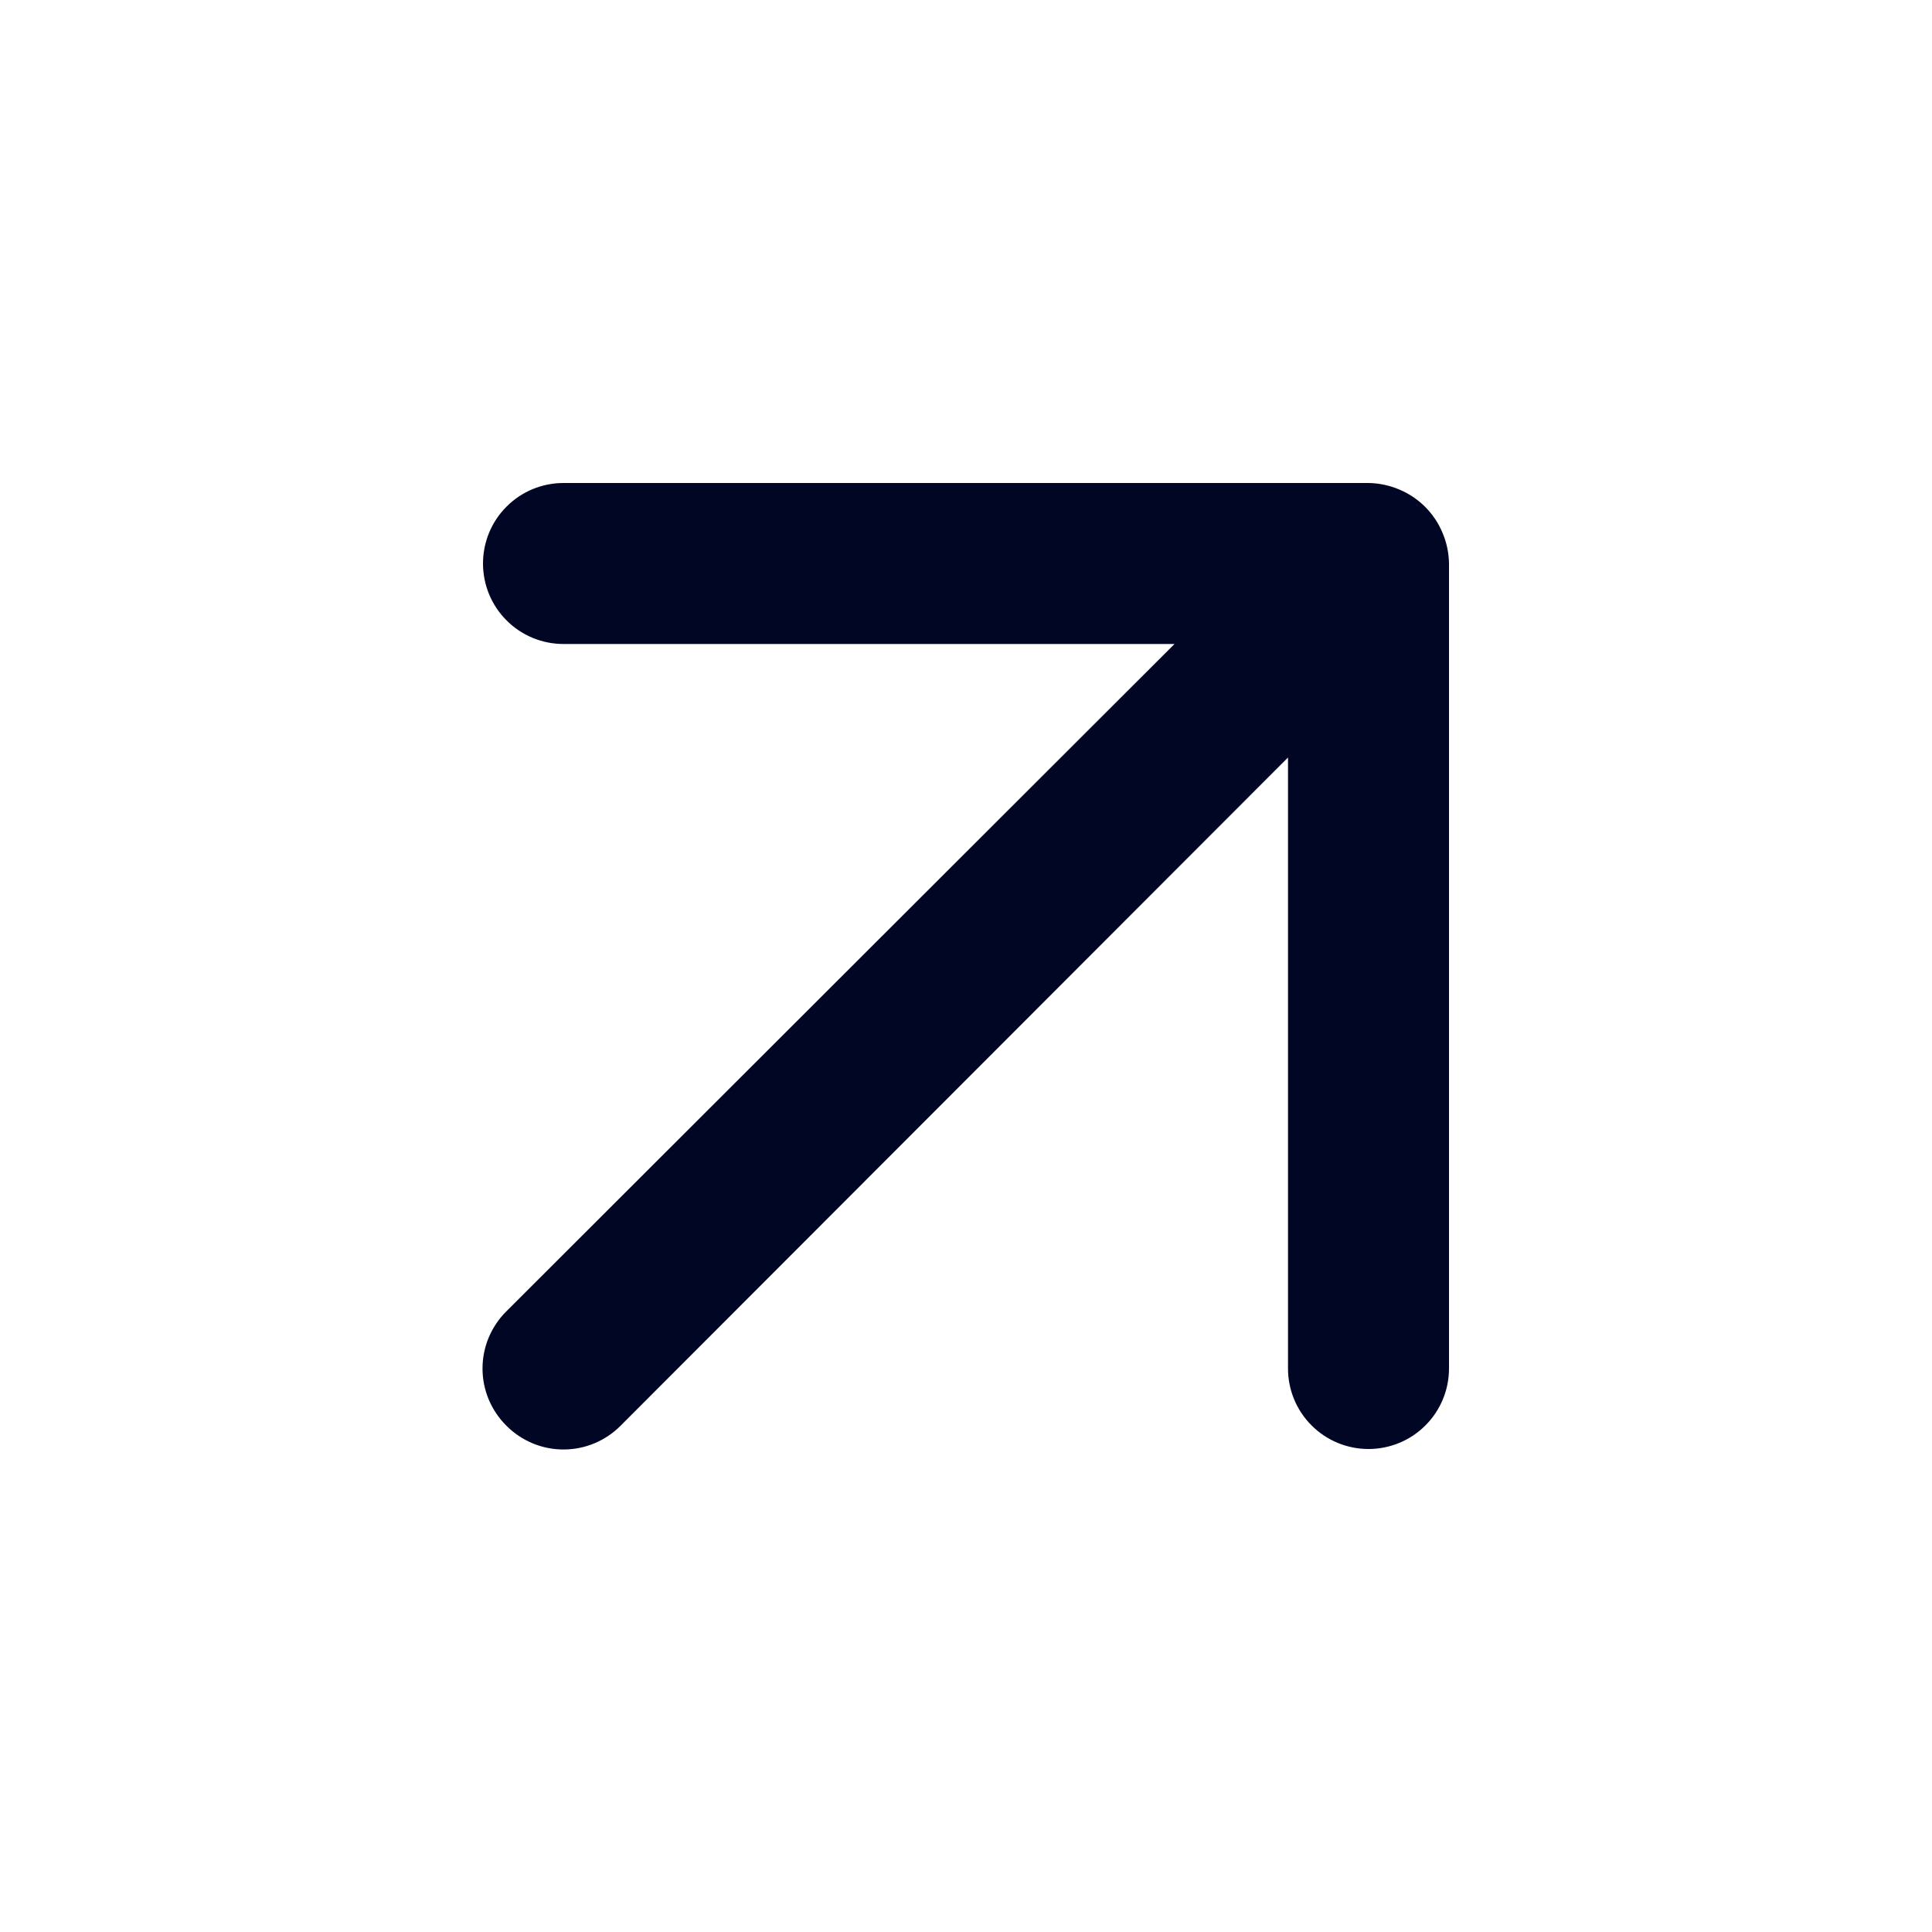
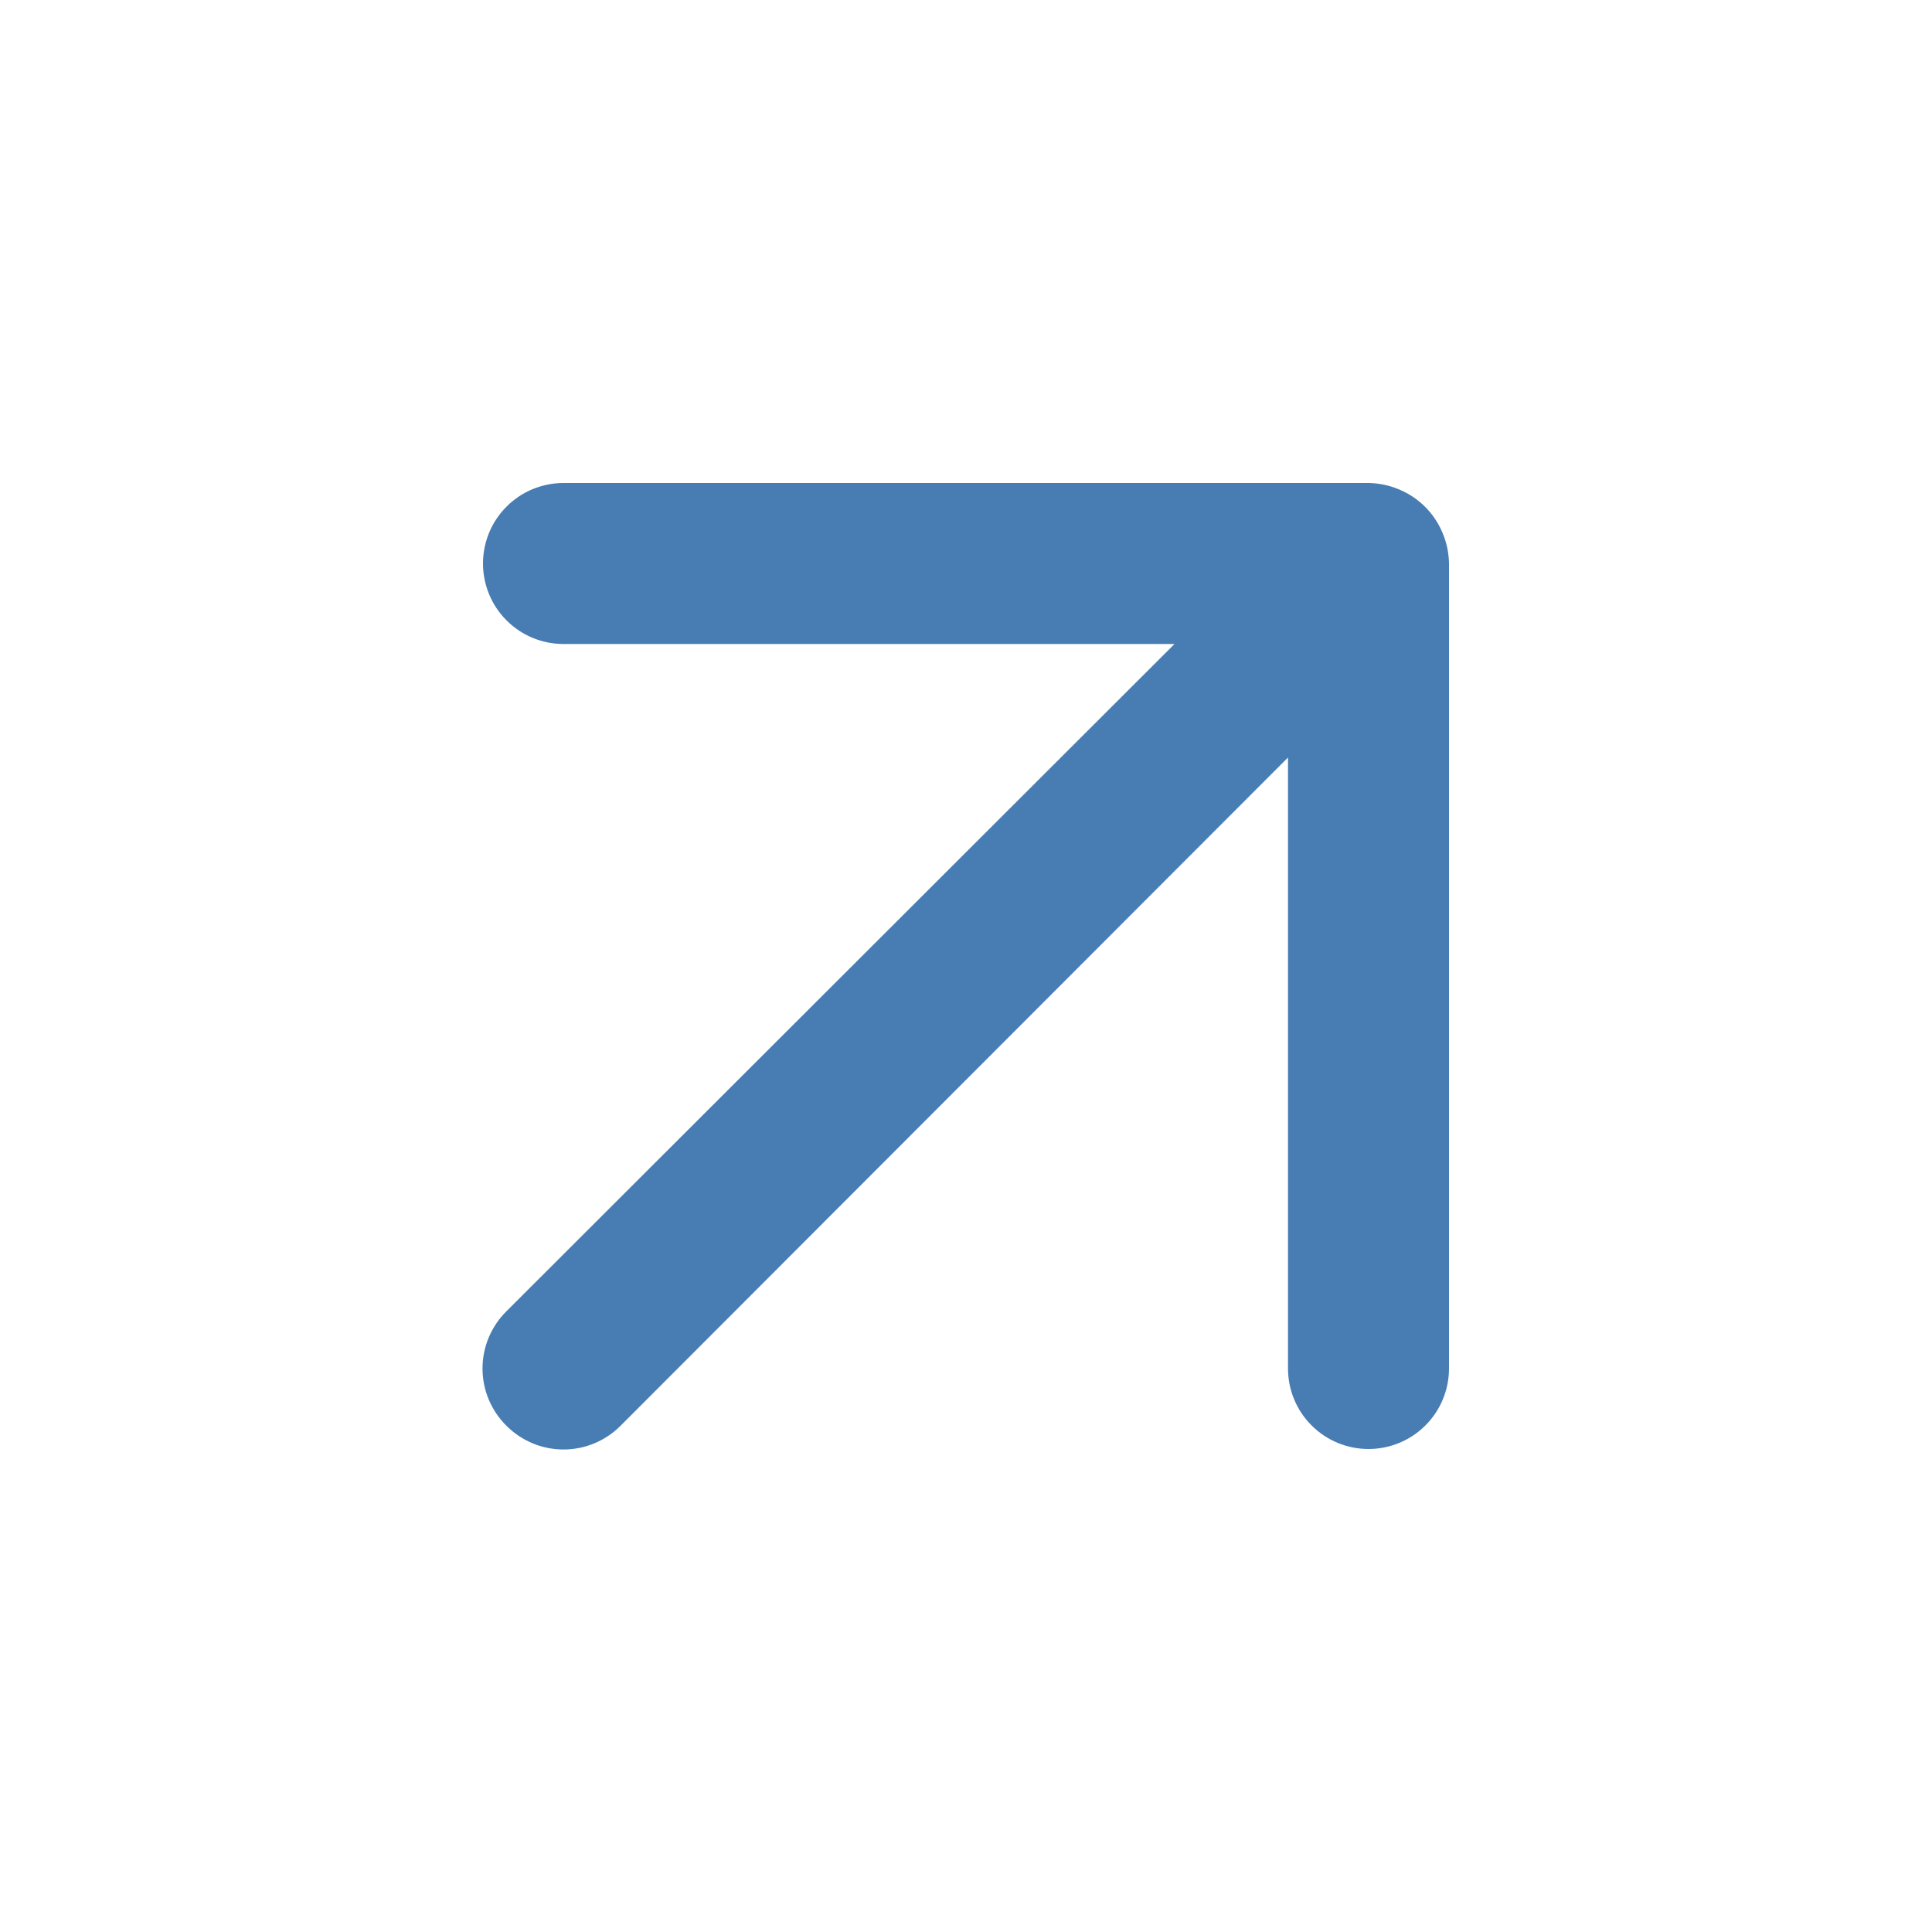
<svg xmlns="http://www.w3.org/2000/svg" width="24" height="24" viewBox="0 0 24 24" fill="none">
-   <path d="M17.92 6.62C17.819 6.376 17.624 6.181 17.38 6.08C17.26 6.029 17.131 6.002 17 6H7C6.735 6 6.48 6.105 6.293 6.293C6.105 6.48 6 6.735 6 7C6 7.265 6.105 7.52 6.293 7.707C6.48 7.895 6.735 8 7 8H14.59L6.29 16.29C6.196 16.383 6.122 16.494 6.071 16.615C6.02 16.737 5.994 16.868 5.994 17C5.994 17.132 6.02 17.263 6.071 17.385C6.122 17.506 6.196 17.617 6.29 17.71C6.383 17.804 6.494 17.878 6.615 17.929C6.737 17.98 6.868 18.006 7 18.006C7.132 18.006 7.263 17.98 7.385 17.929C7.506 17.878 7.617 17.804 7.71 17.71L16 9.41V17C16 17.265 16.105 17.52 16.293 17.707C16.48 17.895 16.735 18 17 18C17.265 18 17.52 17.895 17.707 17.707C17.895 17.52 18 17.265 18 17V7C17.998 6.869 17.971 6.74 17.92 6.62Z" fill="#000624" />
+   <path d="M17.92 6.62C17.819 6.376 17.624 6.181 17.38 6.08C17.26 6.029 17.131 6.002 17 6H7C6.735 6 6.48 6.105 6.293 6.293C6.105 6.48 6 6.735 6 7C6 7.265 6.105 7.52 6.293 7.707C6.48 7.895 6.735 8 7 8H14.59L6.29 16.29C6.196 16.383 6.122 16.494 6.071 16.615C6.02 16.737 5.994 16.868 5.994 17C5.994 17.132 6.02 17.263 6.071 17.385C6.122 17.506 6.196 17.617 6.29 17.71C6.383 17.804 6.494 17.878 6.615 17.929C6.737 17.98 6.868 18.006 7 18.006C7.132 18.006 7.263 17.98 7.385 17.929C7.506 17.878 7.617 17.804 7.71 17.71L16 9.41V17C16 17.265 16.105 17.52 16.293 17.707C16.48 17.895 16.735 18 17 18C17.265 18 17.52 17.895 17.707 17.707C17.895 17.52 18 17.265 18 17V7C17.998 6.869 17.971 6.74 17.92 6.62Z" fill="#477db3" />
</svg>
